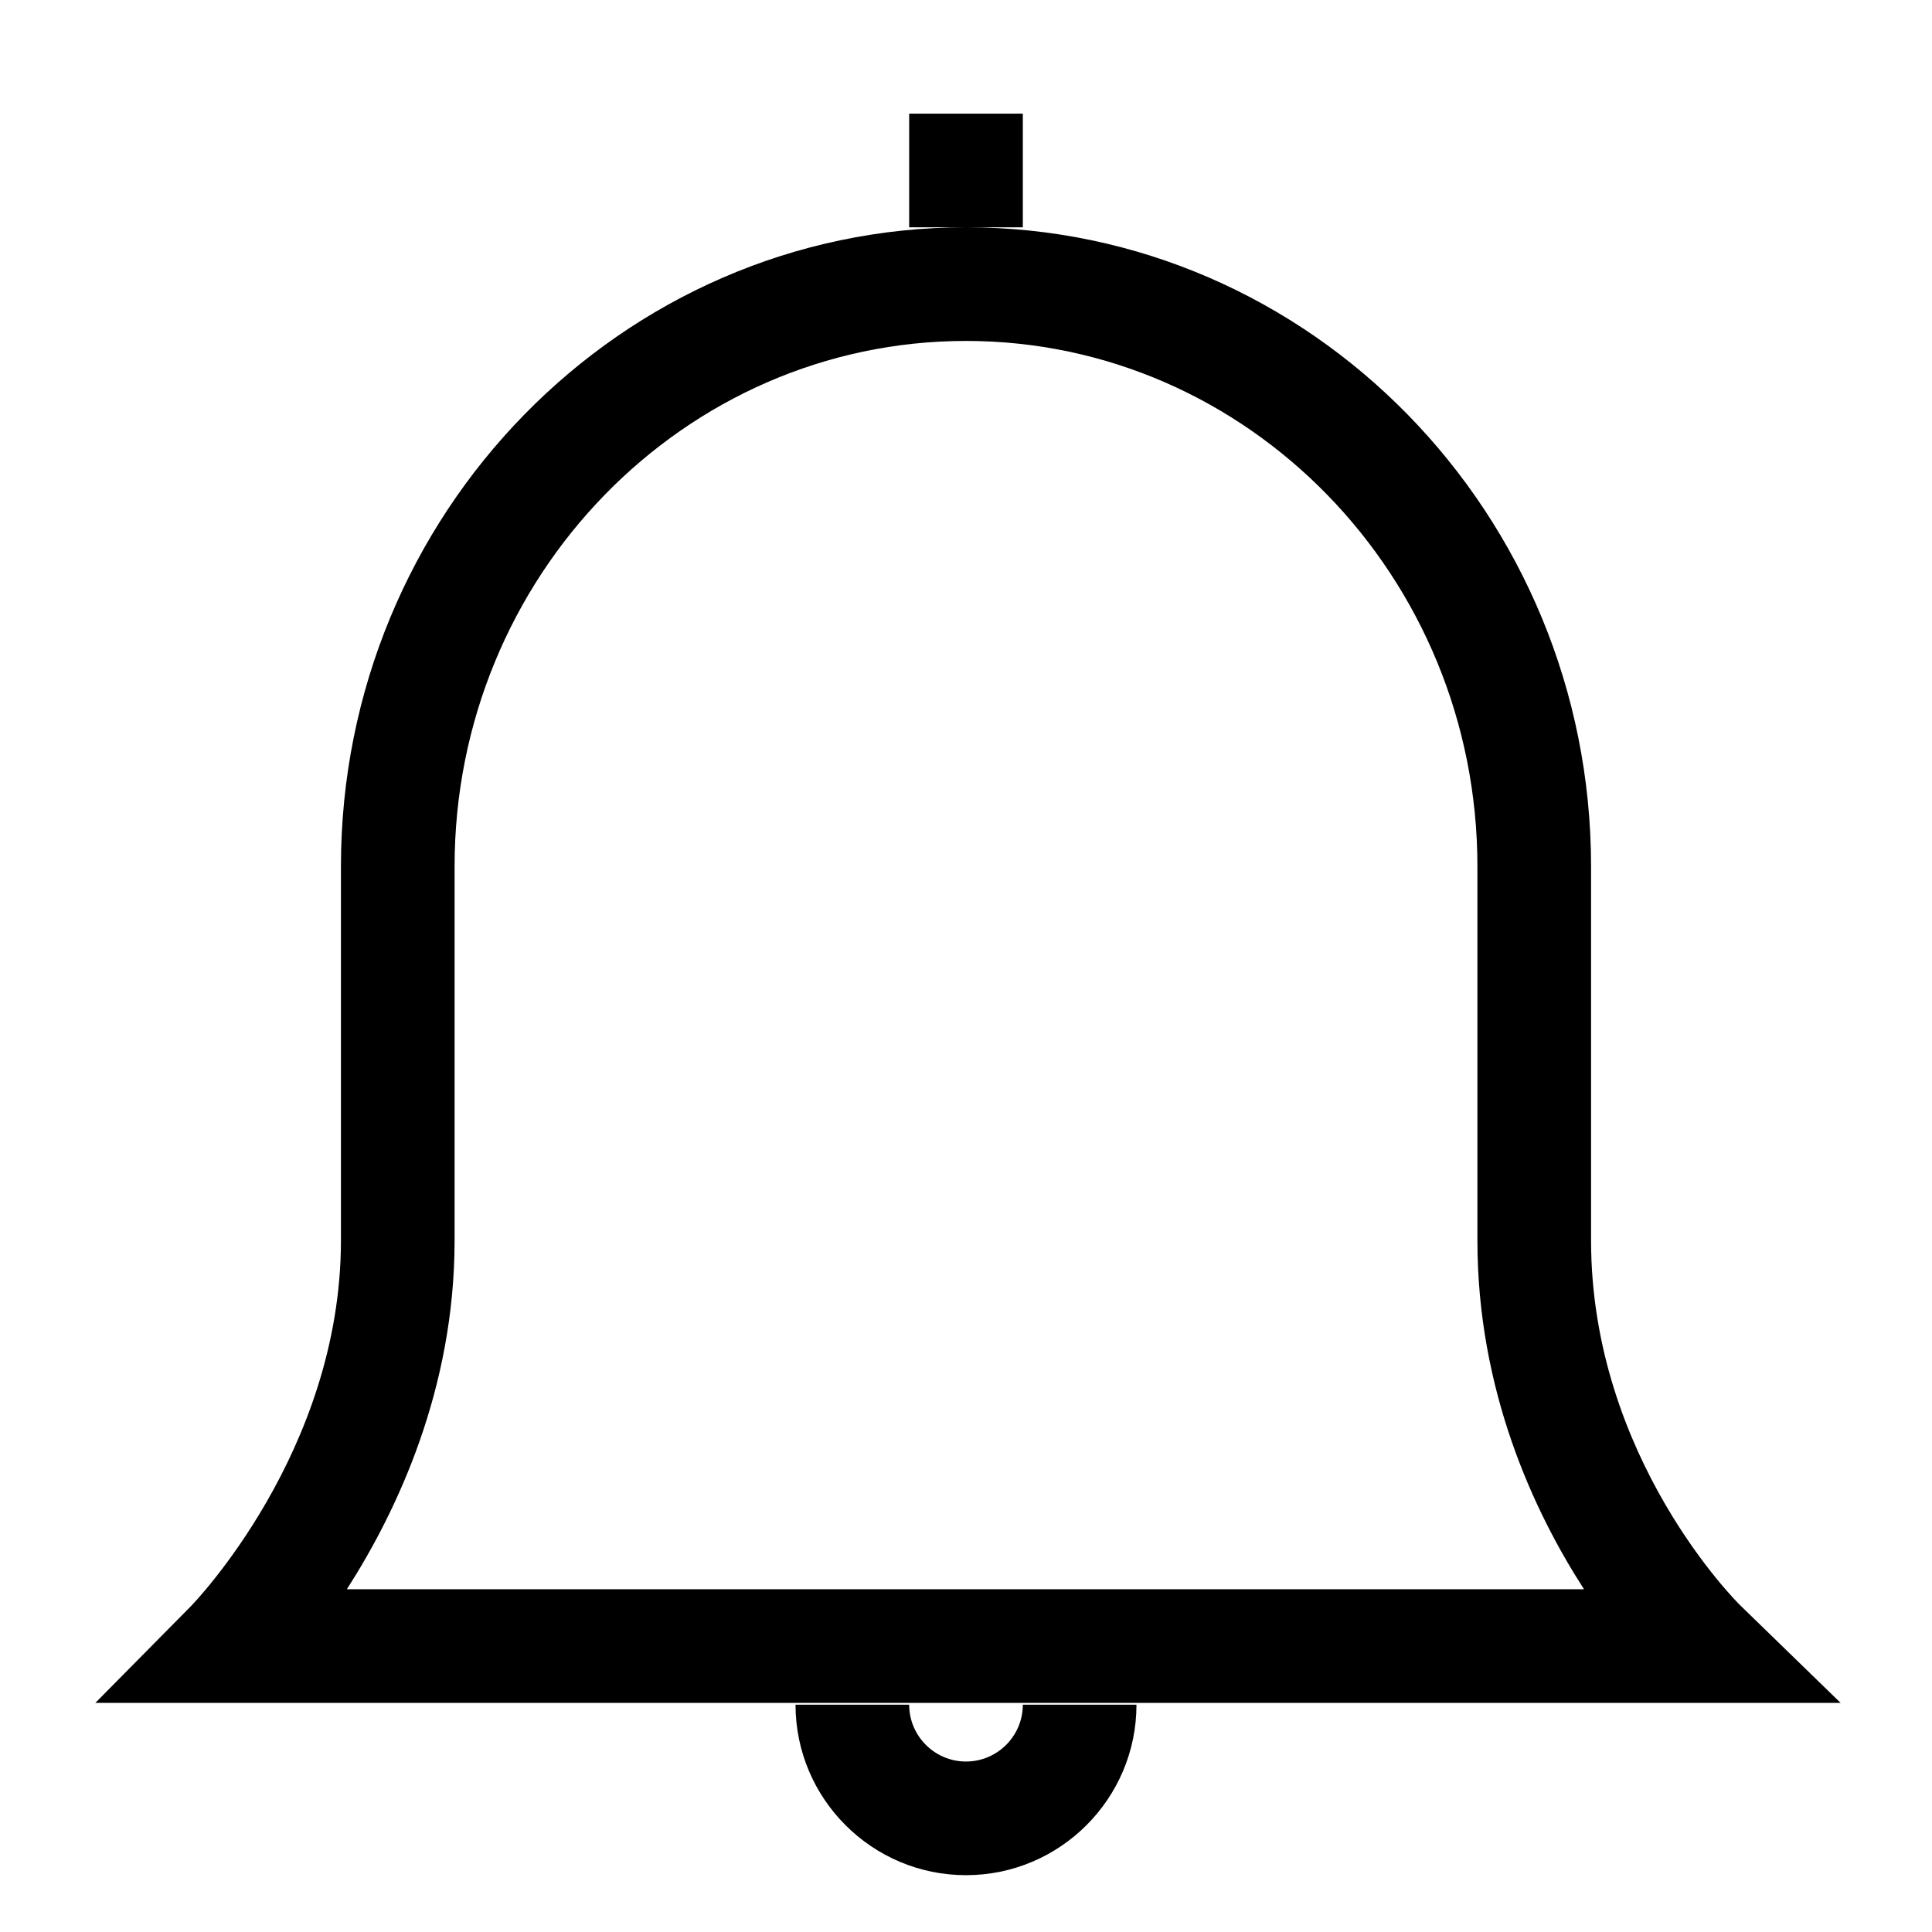
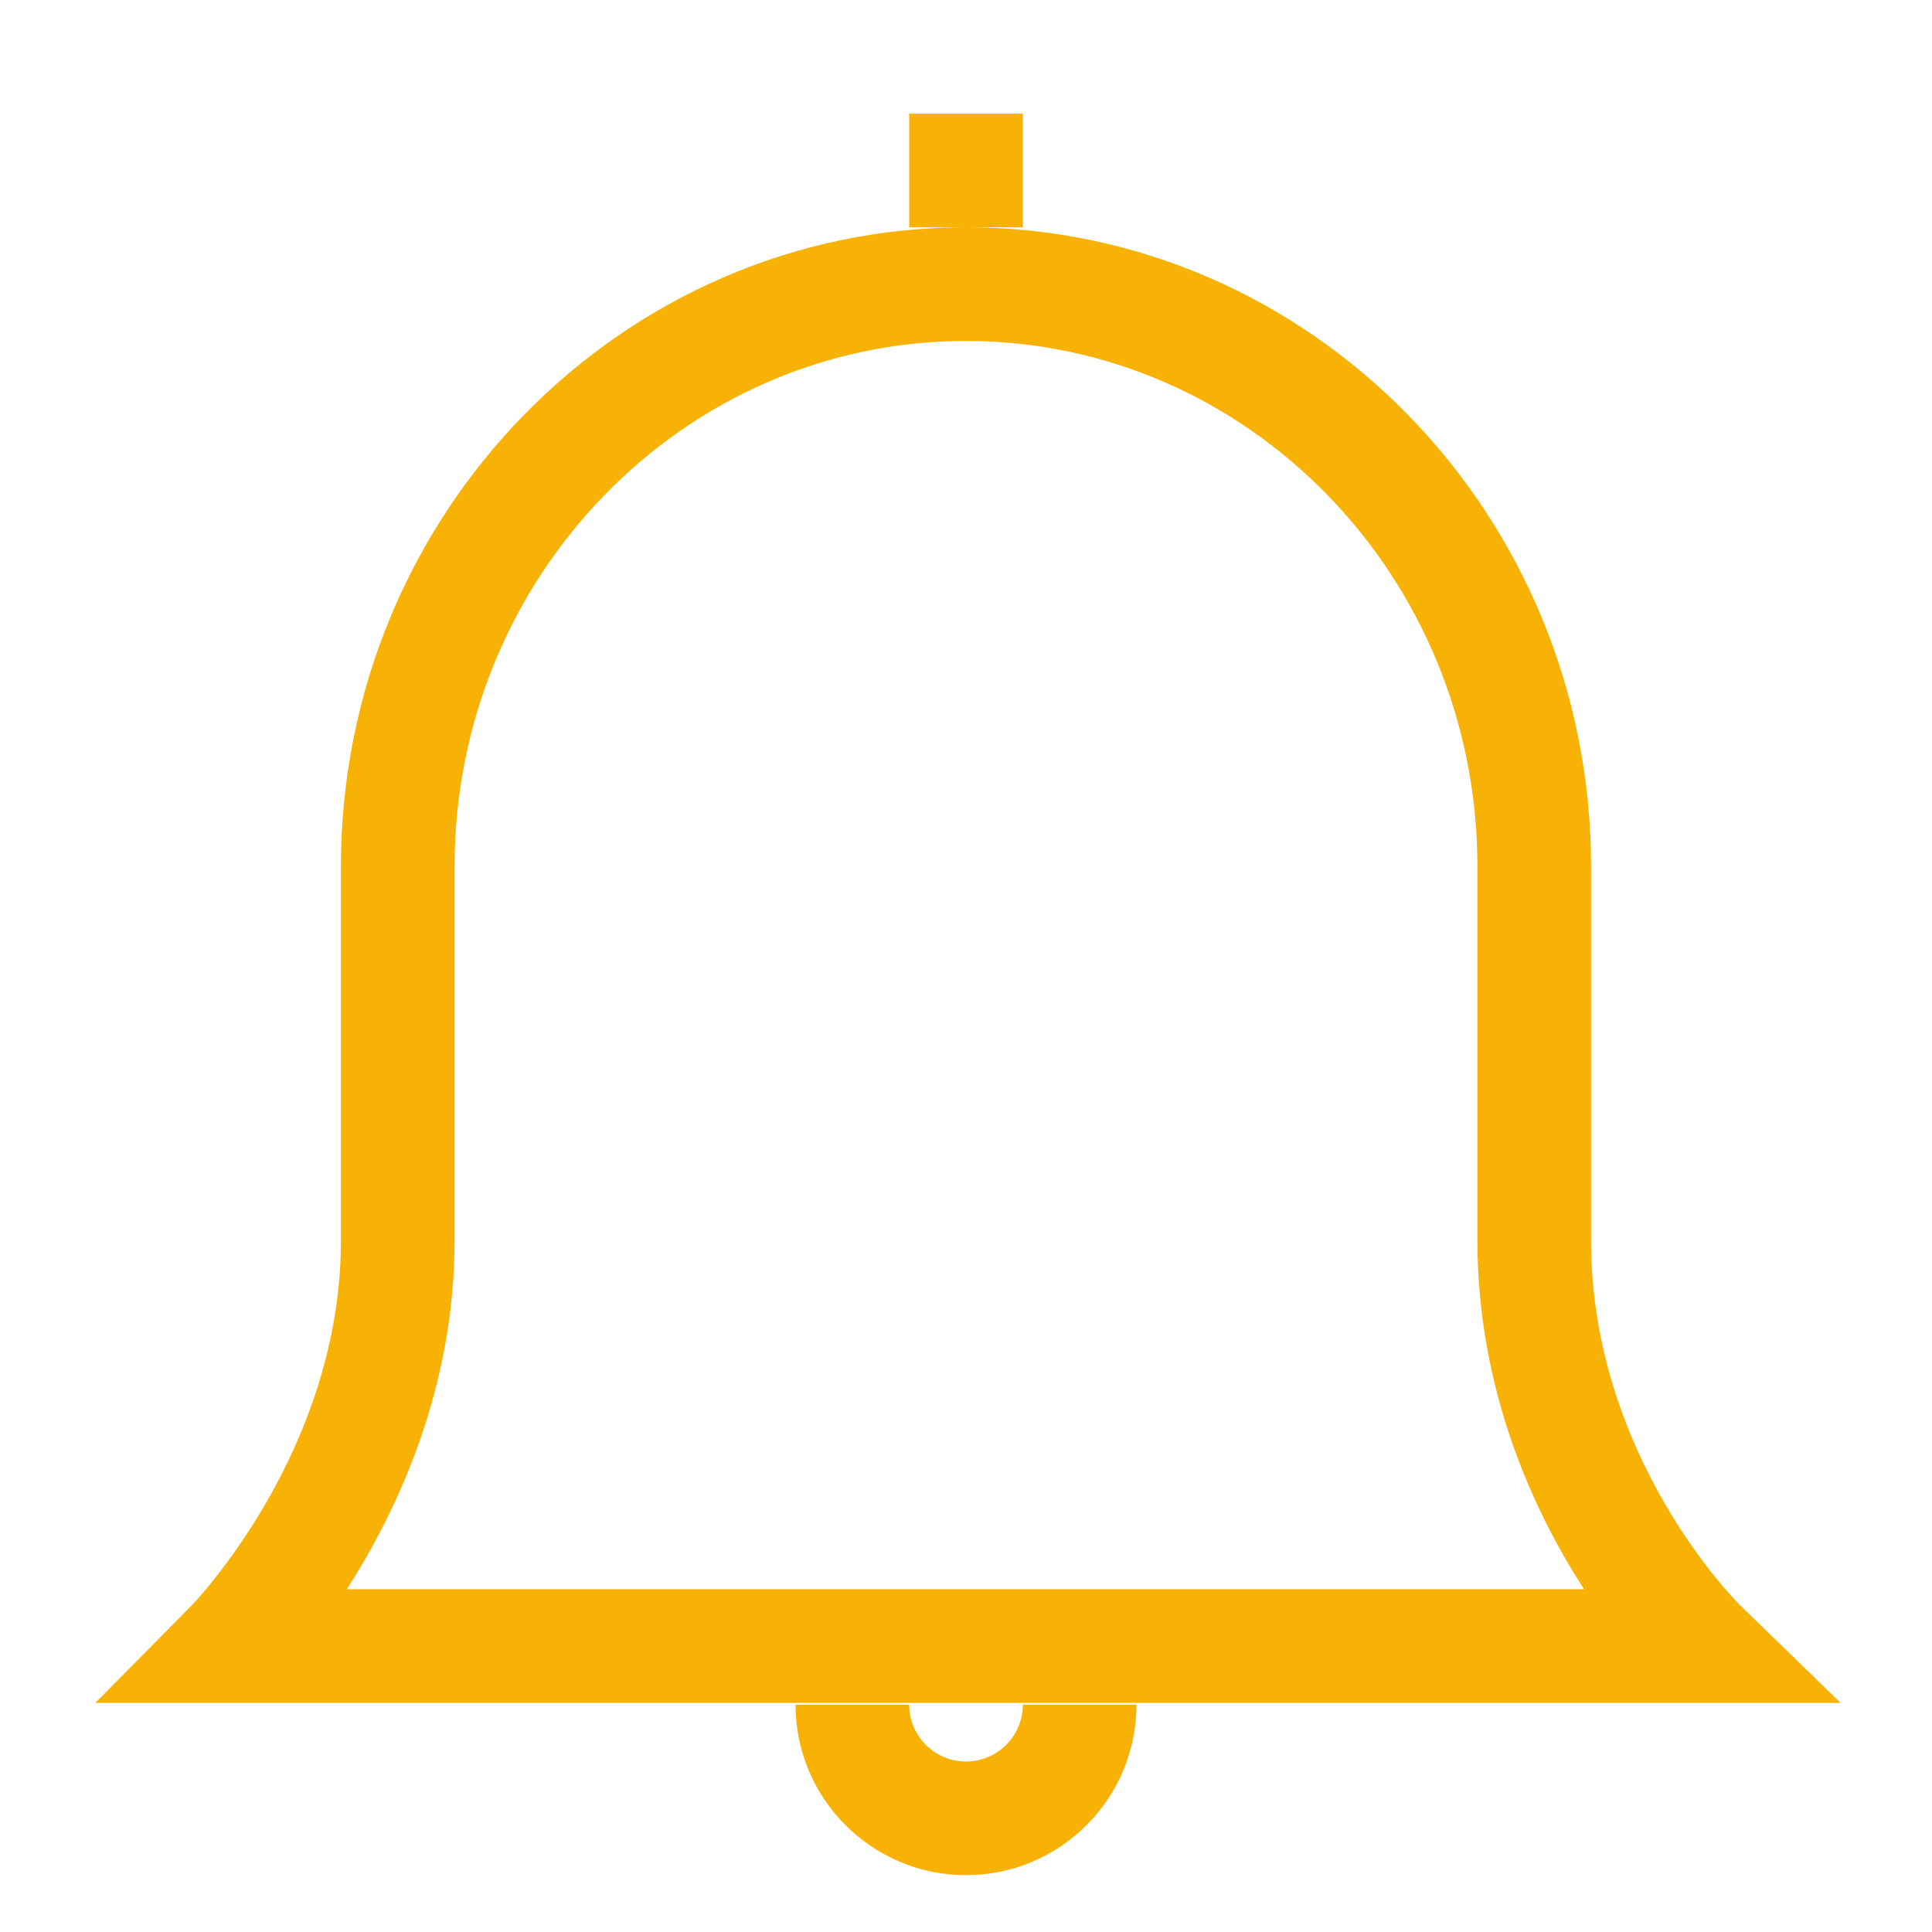
<svg xmlns="http://www.w3.org/2000/svg" version="1.1" width="17" height="17" viewBox="0 0 17 17">
  <g>
</g>
-   <path d="M15.312 14.125c-0.014-0.013-1.312-1.294-1.312-3.21v-3.292c0-3.101-2.468-5.623-5.5-5.623s-5.5 2.522-5.5 5.623v3.292c0 1.861-1.306 3.203-1.318 3.216l-0.843 0.853h15.357l-0.884-0.859zM3.052 13.984c0.444-0.692 0.948-1.764 0.948-3.069v-3.292c0-2.549 2.019-4.623 4.5-4.623s4.5 2.074 4.5 4.623v3.292c0 1.32 0.495 2.383 0.938 3.069h-10.886zM9 2h-1v-1h1v1zM9 15h1c0 0.827-0.673 1.5-1.5 1.5s-1.5-0.673-1.5-1.5h1c0 0.276 0.225 0.5 0.5 0.5s0.5-0.224 0.5-0.5z" fill="#000000" />
+   <path d="M15.312 14.125c-0.014-0.013-1.312-1.294-1.312-3.21v-3.292c0-3.101-2.468-5.623-5.5-5.623s-5.5 2.522-5.5 5.623v3.292c0 1.861-1.306 3.203-1.318 3.216l-0.843 0.853h15.357l-0.884-0.859zM3.052 13.984c0.444-0.692 0.948-1.764 0.948-3.069v-3.292c0-2.549 2.019-4.623 4.5-4.623s4.5 2.074 4.5 4.623v3.292c0 1.32 0.495 2.383 0.938 3.069h-10.886zM9 2h-1v-1h1v1zM9 15h1c0 0.827-0.673 1.5-1.5 1.5s-1.5-0.673-1.5-1.5h1c0 0.276 0.225 0.5 0.5 0.5s0.5-0.224 0.5-0.5z" fill="#f7b205" />
</svg>
